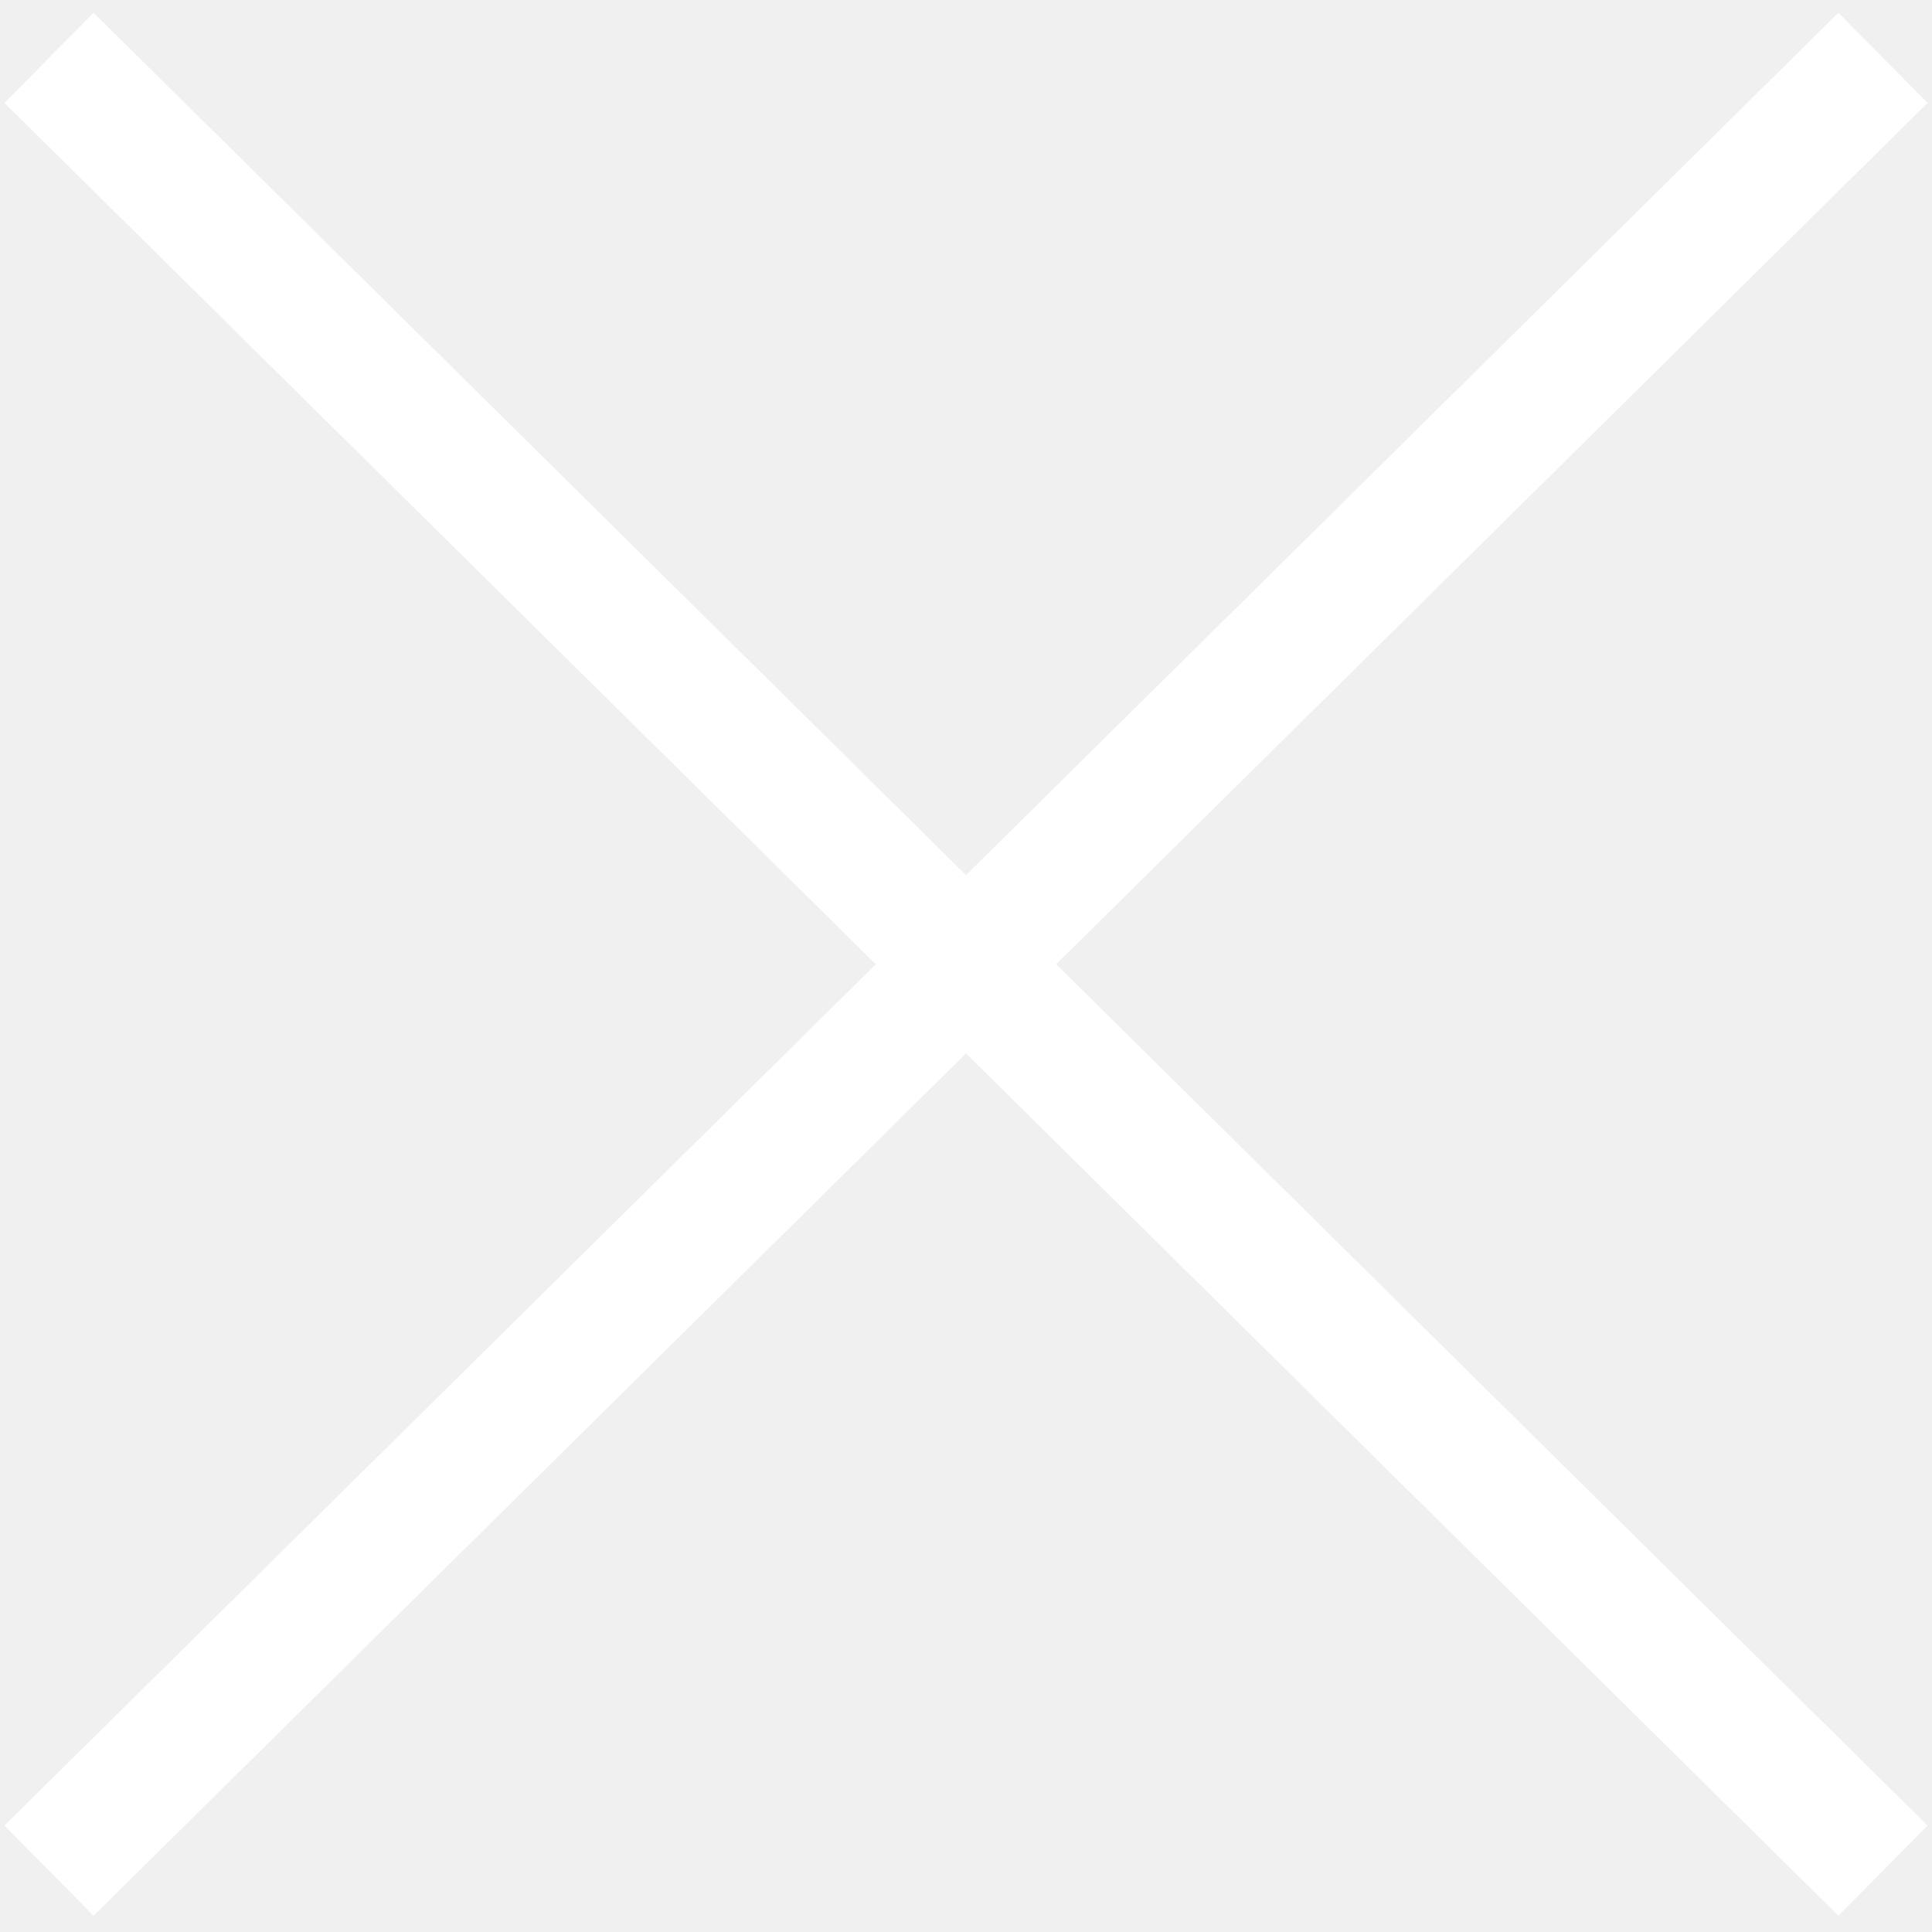
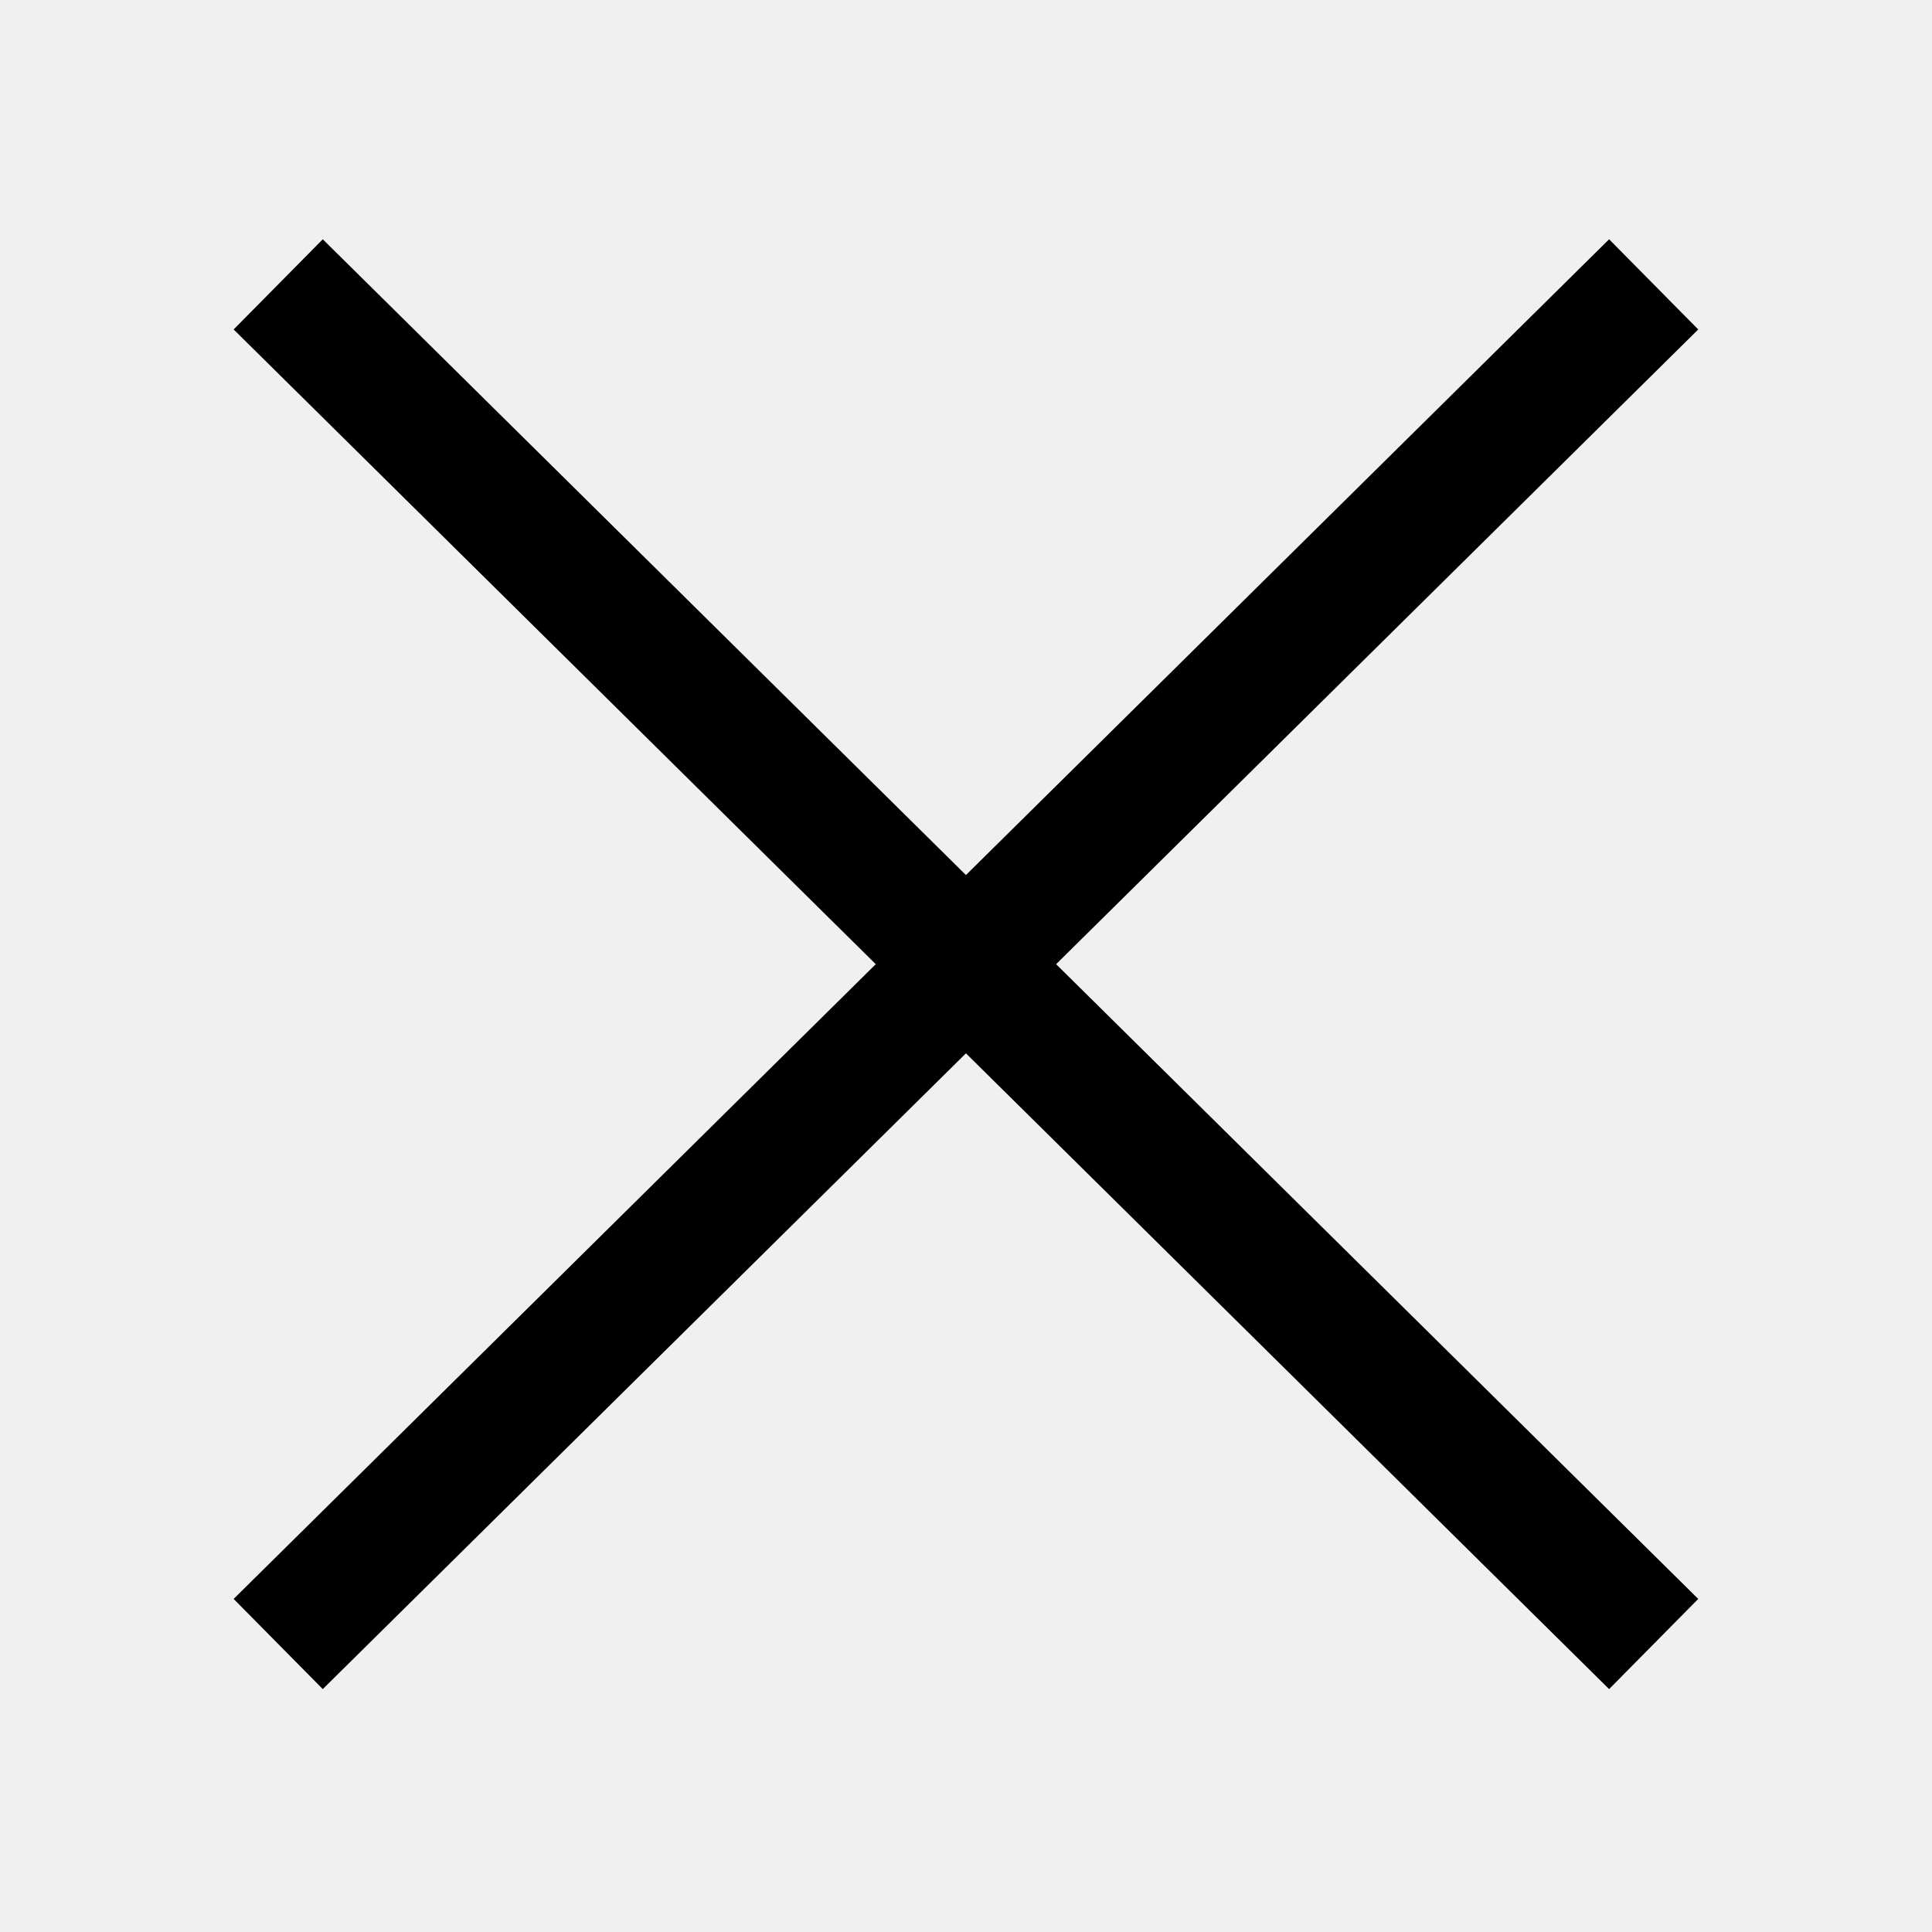
<svg xmlns="http://www.w3.org/2000/svg" version="1.1" id="Layer_1" zoomAndPan="disable" x="0px" y="0px" width="16px" height="16px" viewBox="0 0 16 16" enable-background="new 0 0 16 16" xml:space="preserve">
-   <line fill="none" stroke="#FFFFFF" stroke-width="1.05" x1="0.406" y1="0.479" x2="15.594" y2="15.492" />
-   <line fill="none" stroke="#FFFFFF" stroke-width="1.05" x1="15.594" y1="0.479" x2="0.406" y2="15.492" />
+   <line fill="none" stroke="#000000" stroke-width="1.05" x1="2.304" y1="2.355" x2="13.695" y2="13.615" />
+   <line fill="none" stroke="#000000" stroke-width="1.05" x1="13.695" y1="2.355" x2="2.304" y2="13.615" />
  <g>
    <g>
      <path fill="none" stroke="#FFFFFF" stroke-width="1.988" d="M3895,3891.093l30,29.657" />
      <path fill="none" stroke="#FFFFFF" stroke-width="1.988" d="M3925,3891.093l-30,29.657" />
    </g>
  </g>
</svg>
